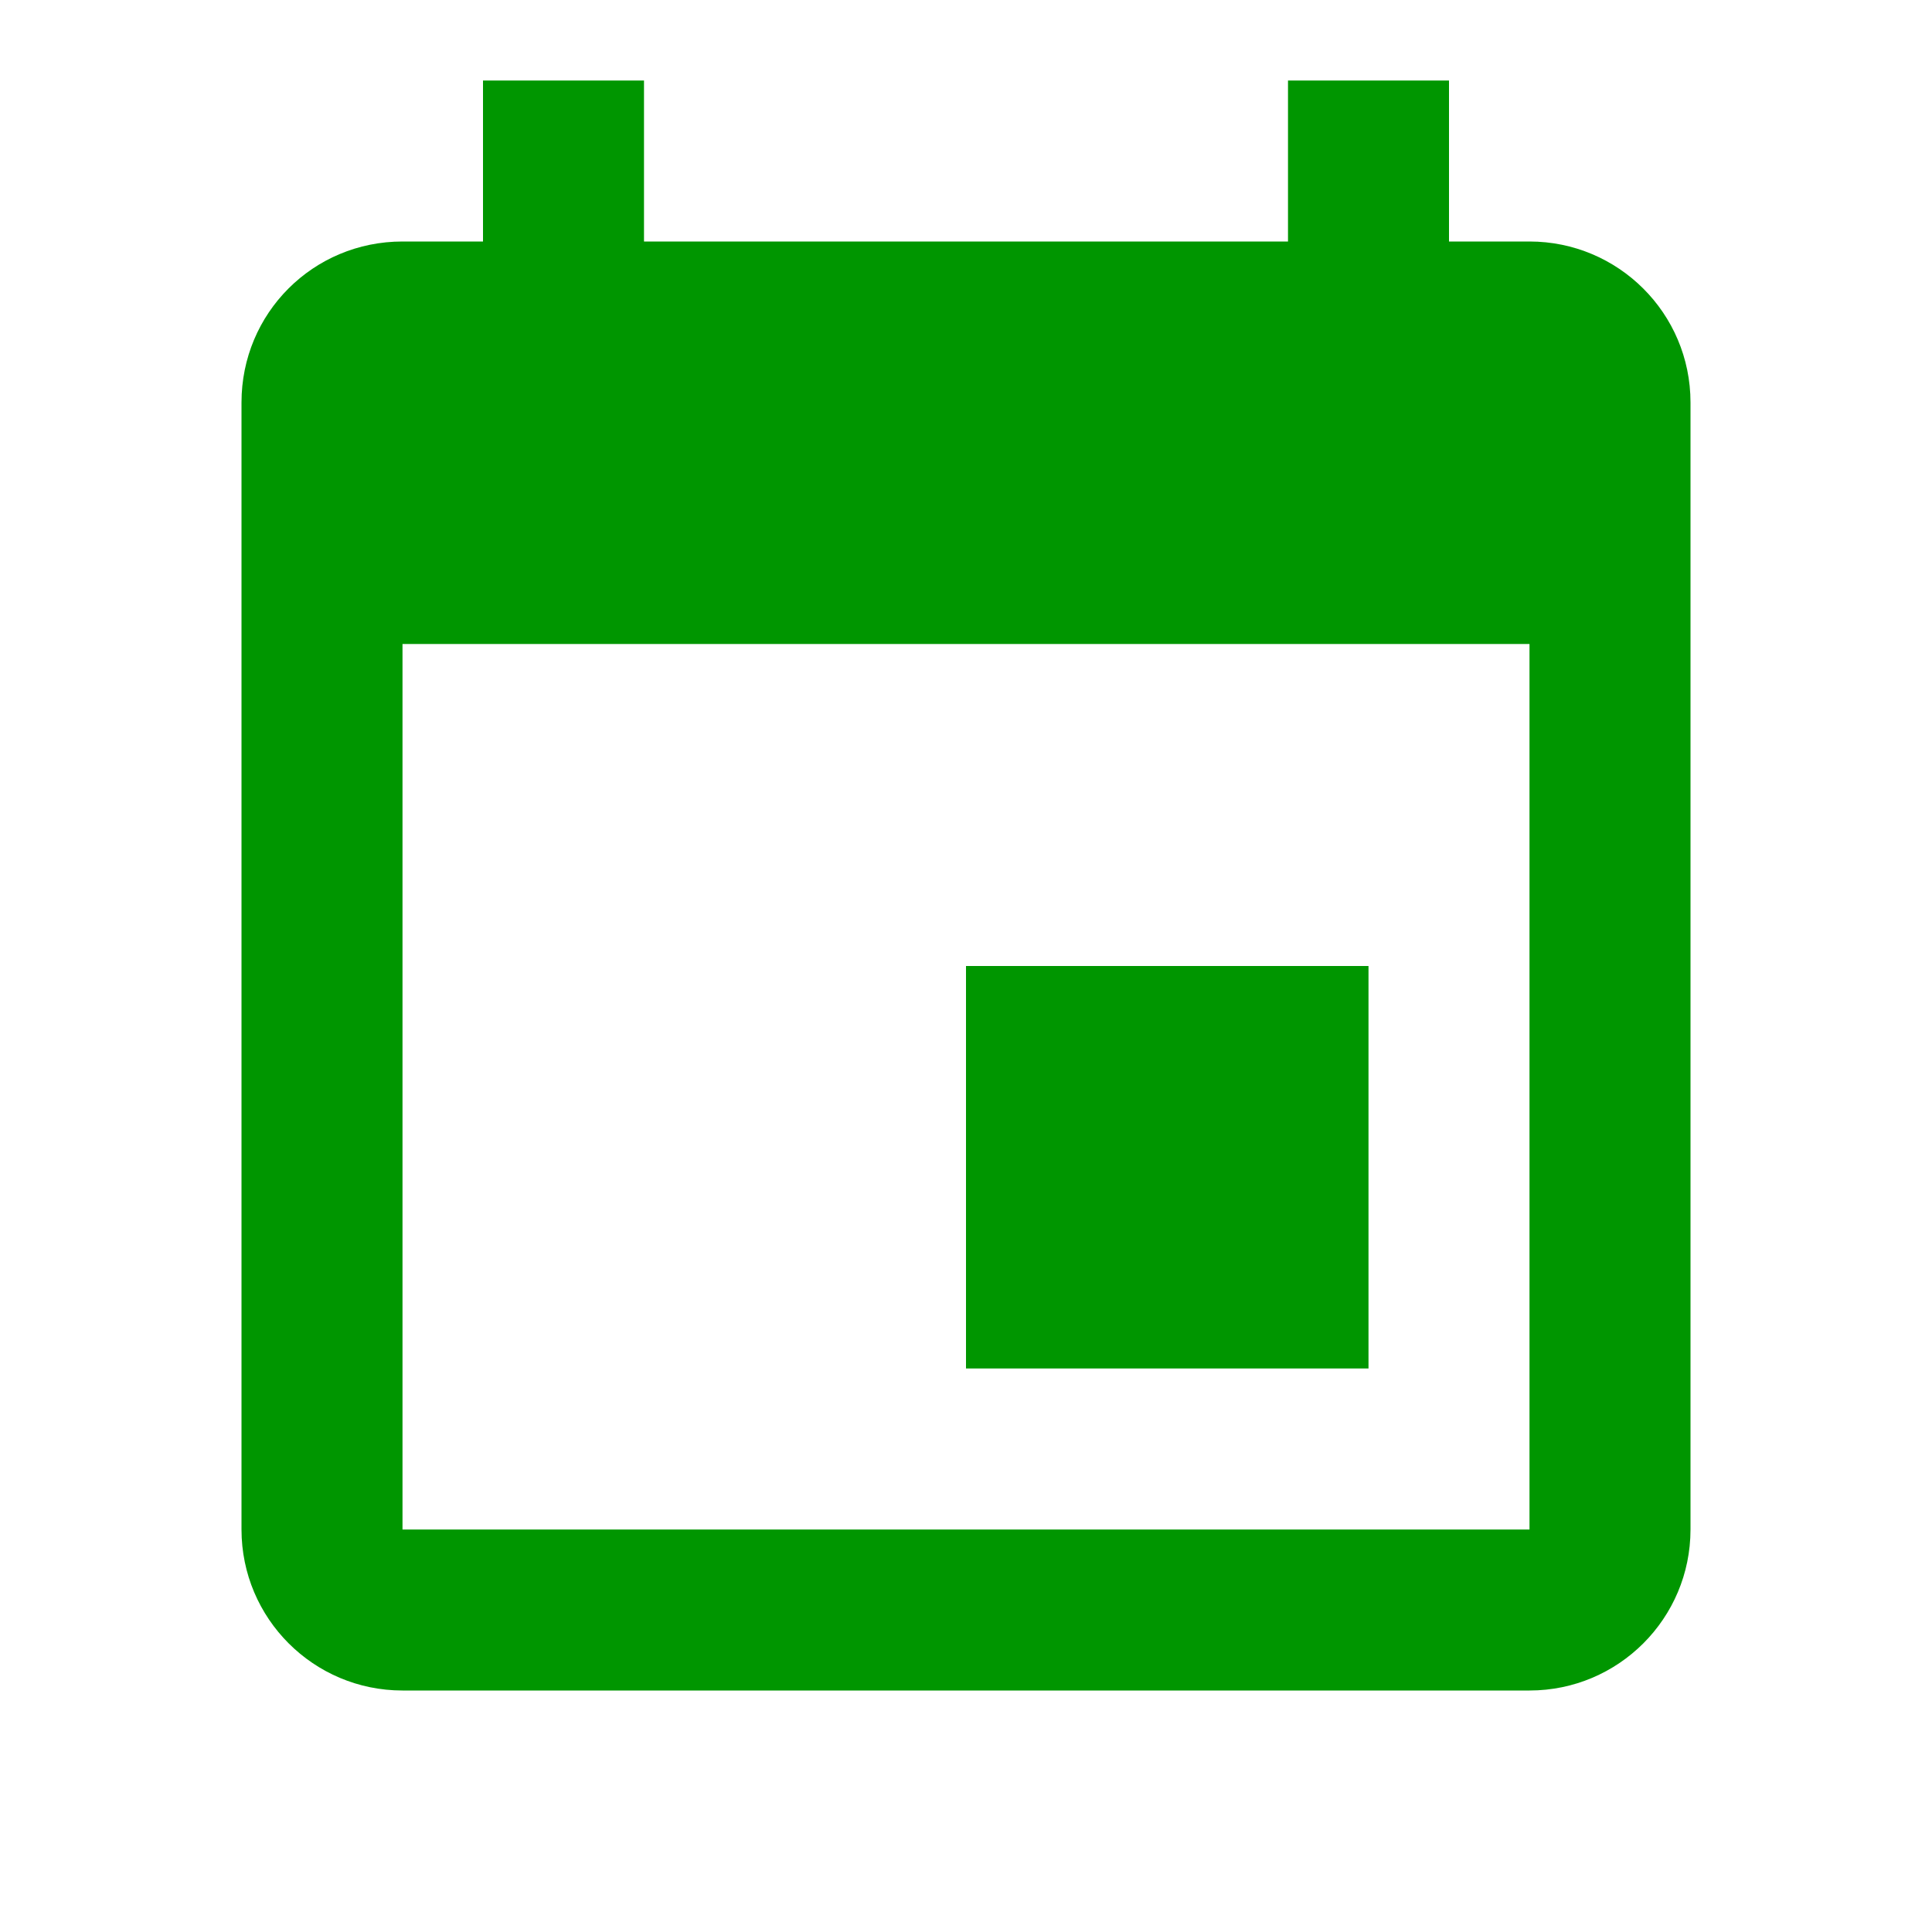
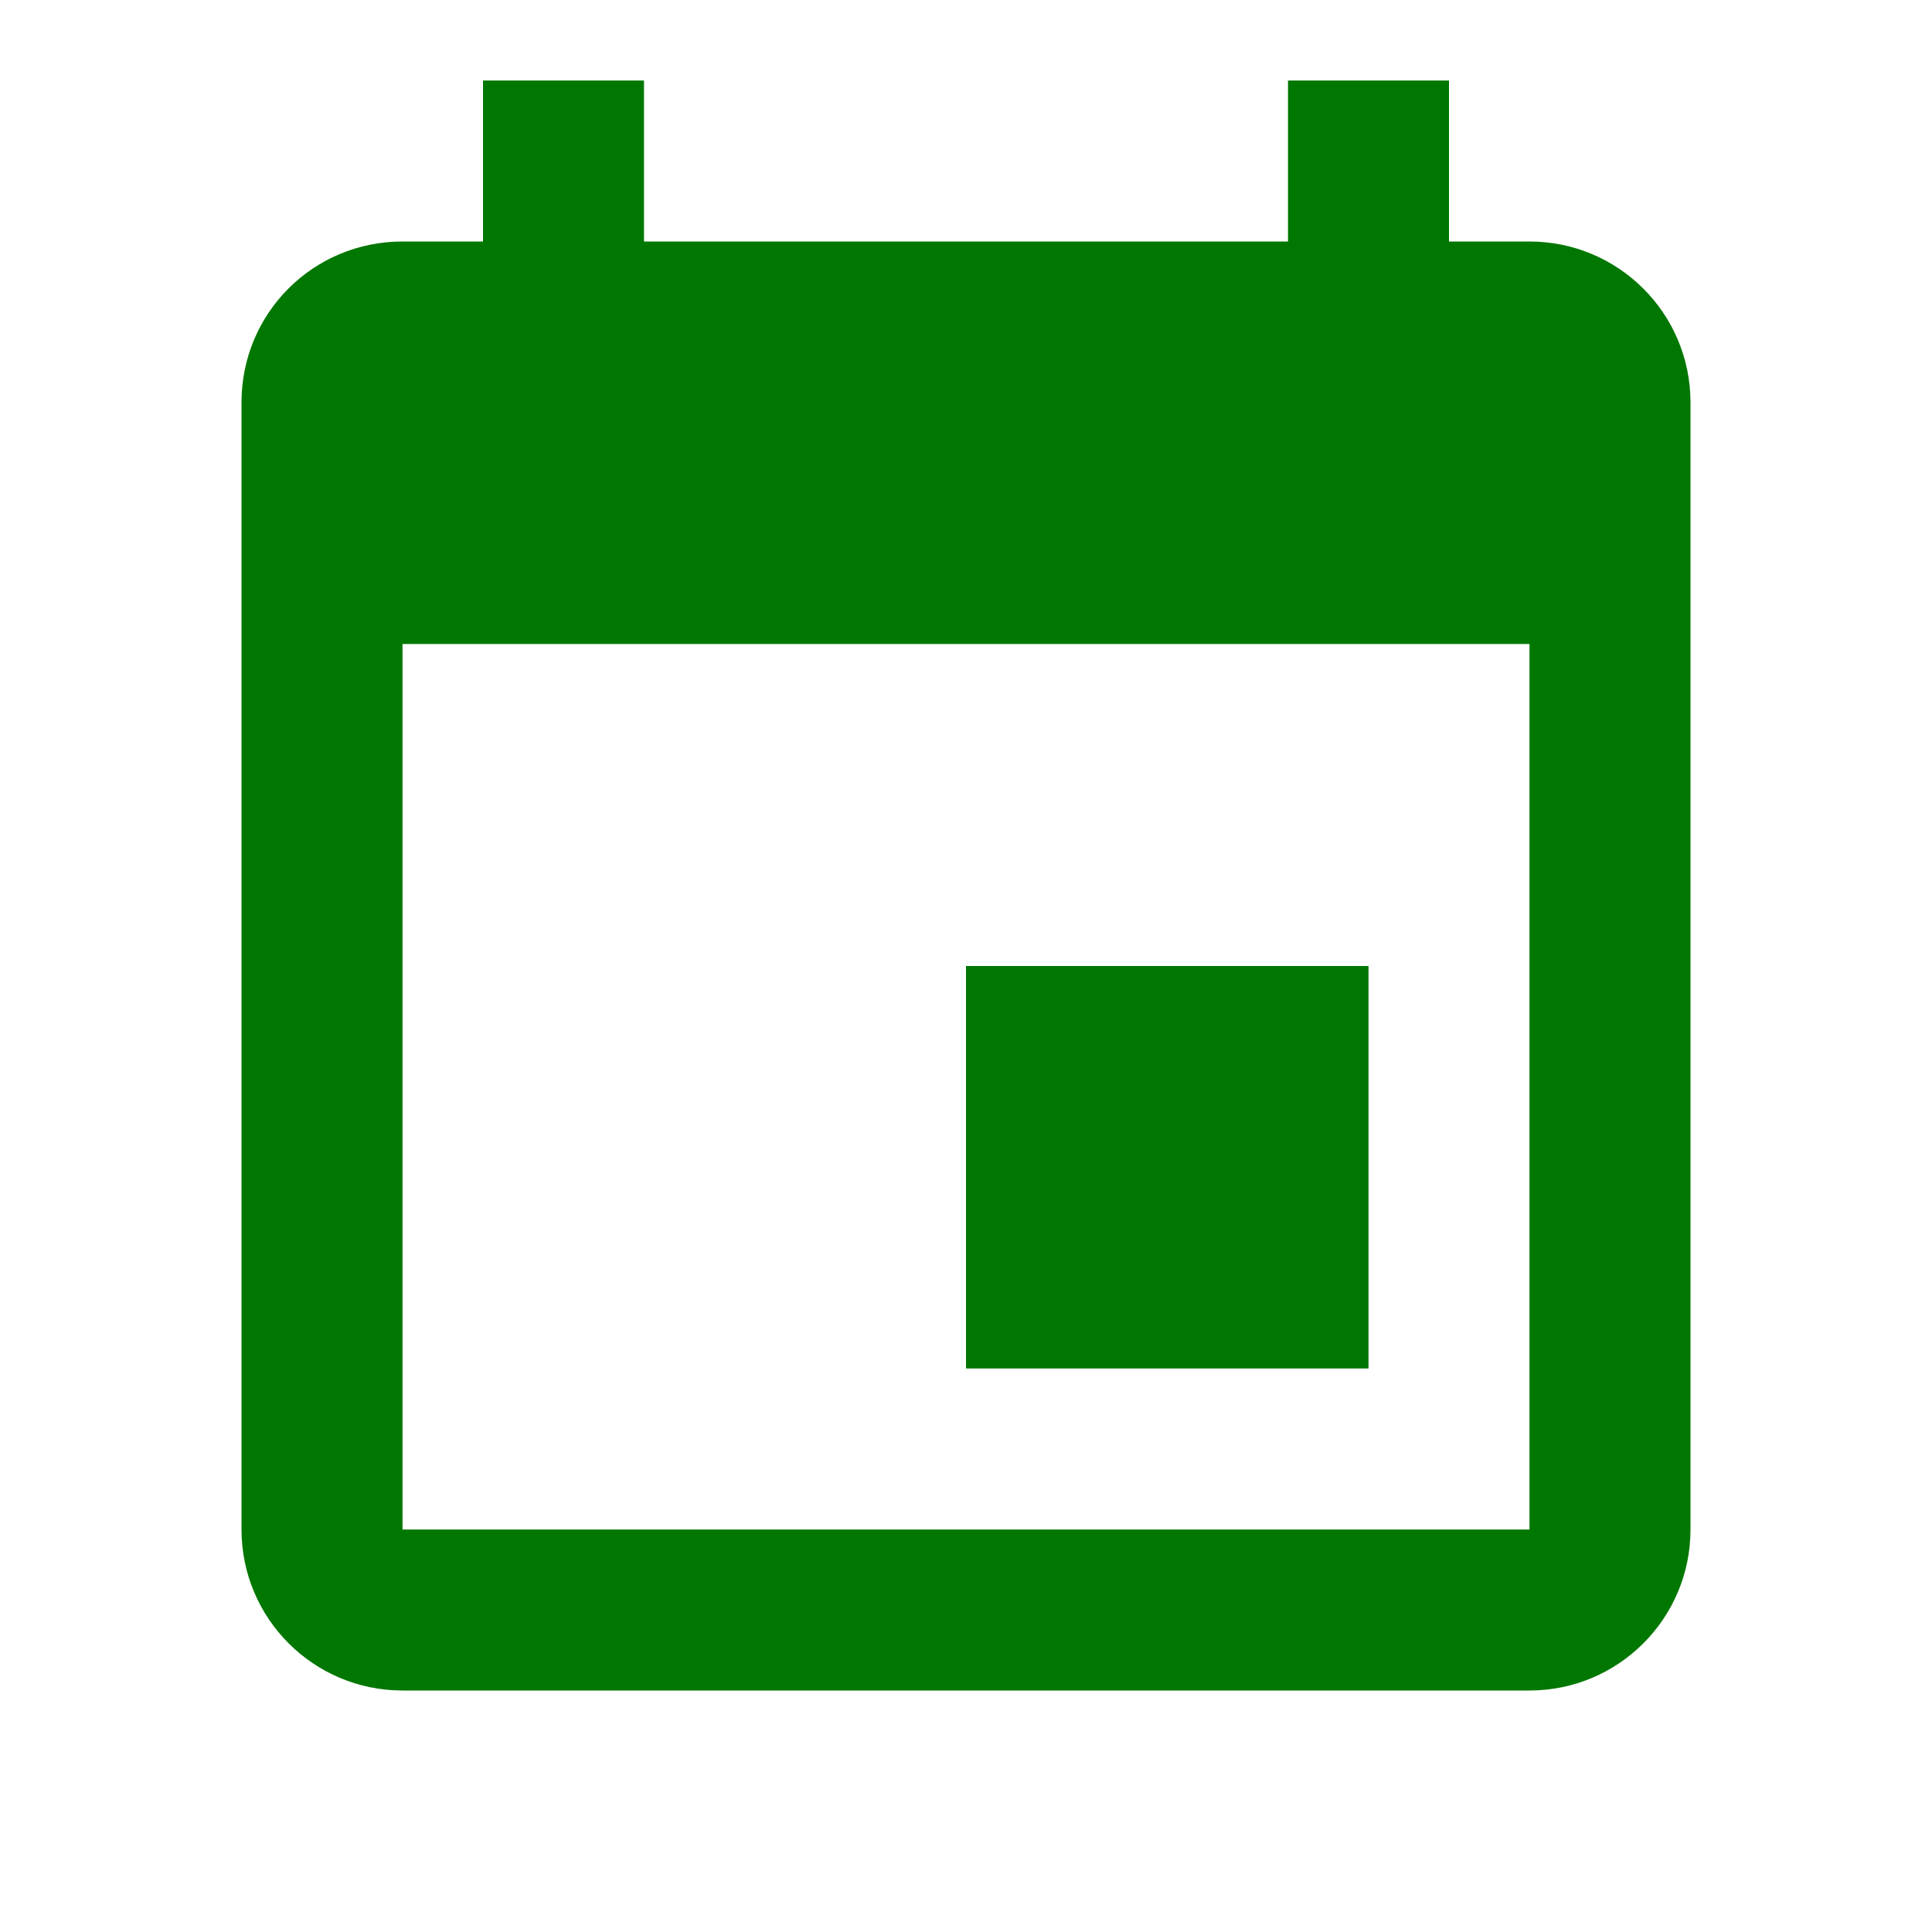
<svg xmlns="http://www.w3.org/2000/svg" version="1.1" width="20px" viewBox="0 0 24 24" height="20px">
-   <path d="M19,19H5V8H19M16,1V3H8V1H6V3H5C3.89,3 3,3.89 3,5V19A2,2 0 0,0 5,21H19A2,2 0 0,0 21,19V5C21,3.89 20.1,3 19,3H18V1M17,12H12V17H17V12Z" style="fill:rgb(0,150,0)" />
+   <path d="M19,19H5V8H19M16,1V3H8V1H6V3H5C3.89,3 3,3.89 3,5V19A2,2 0 0,0 5,21H19A2,2 0 0,0 21,19V5C21,3.89 20.1,3 19,3H18V1M17,12H12V17H17V12Z" style="fill:#007700" />
</svg>
